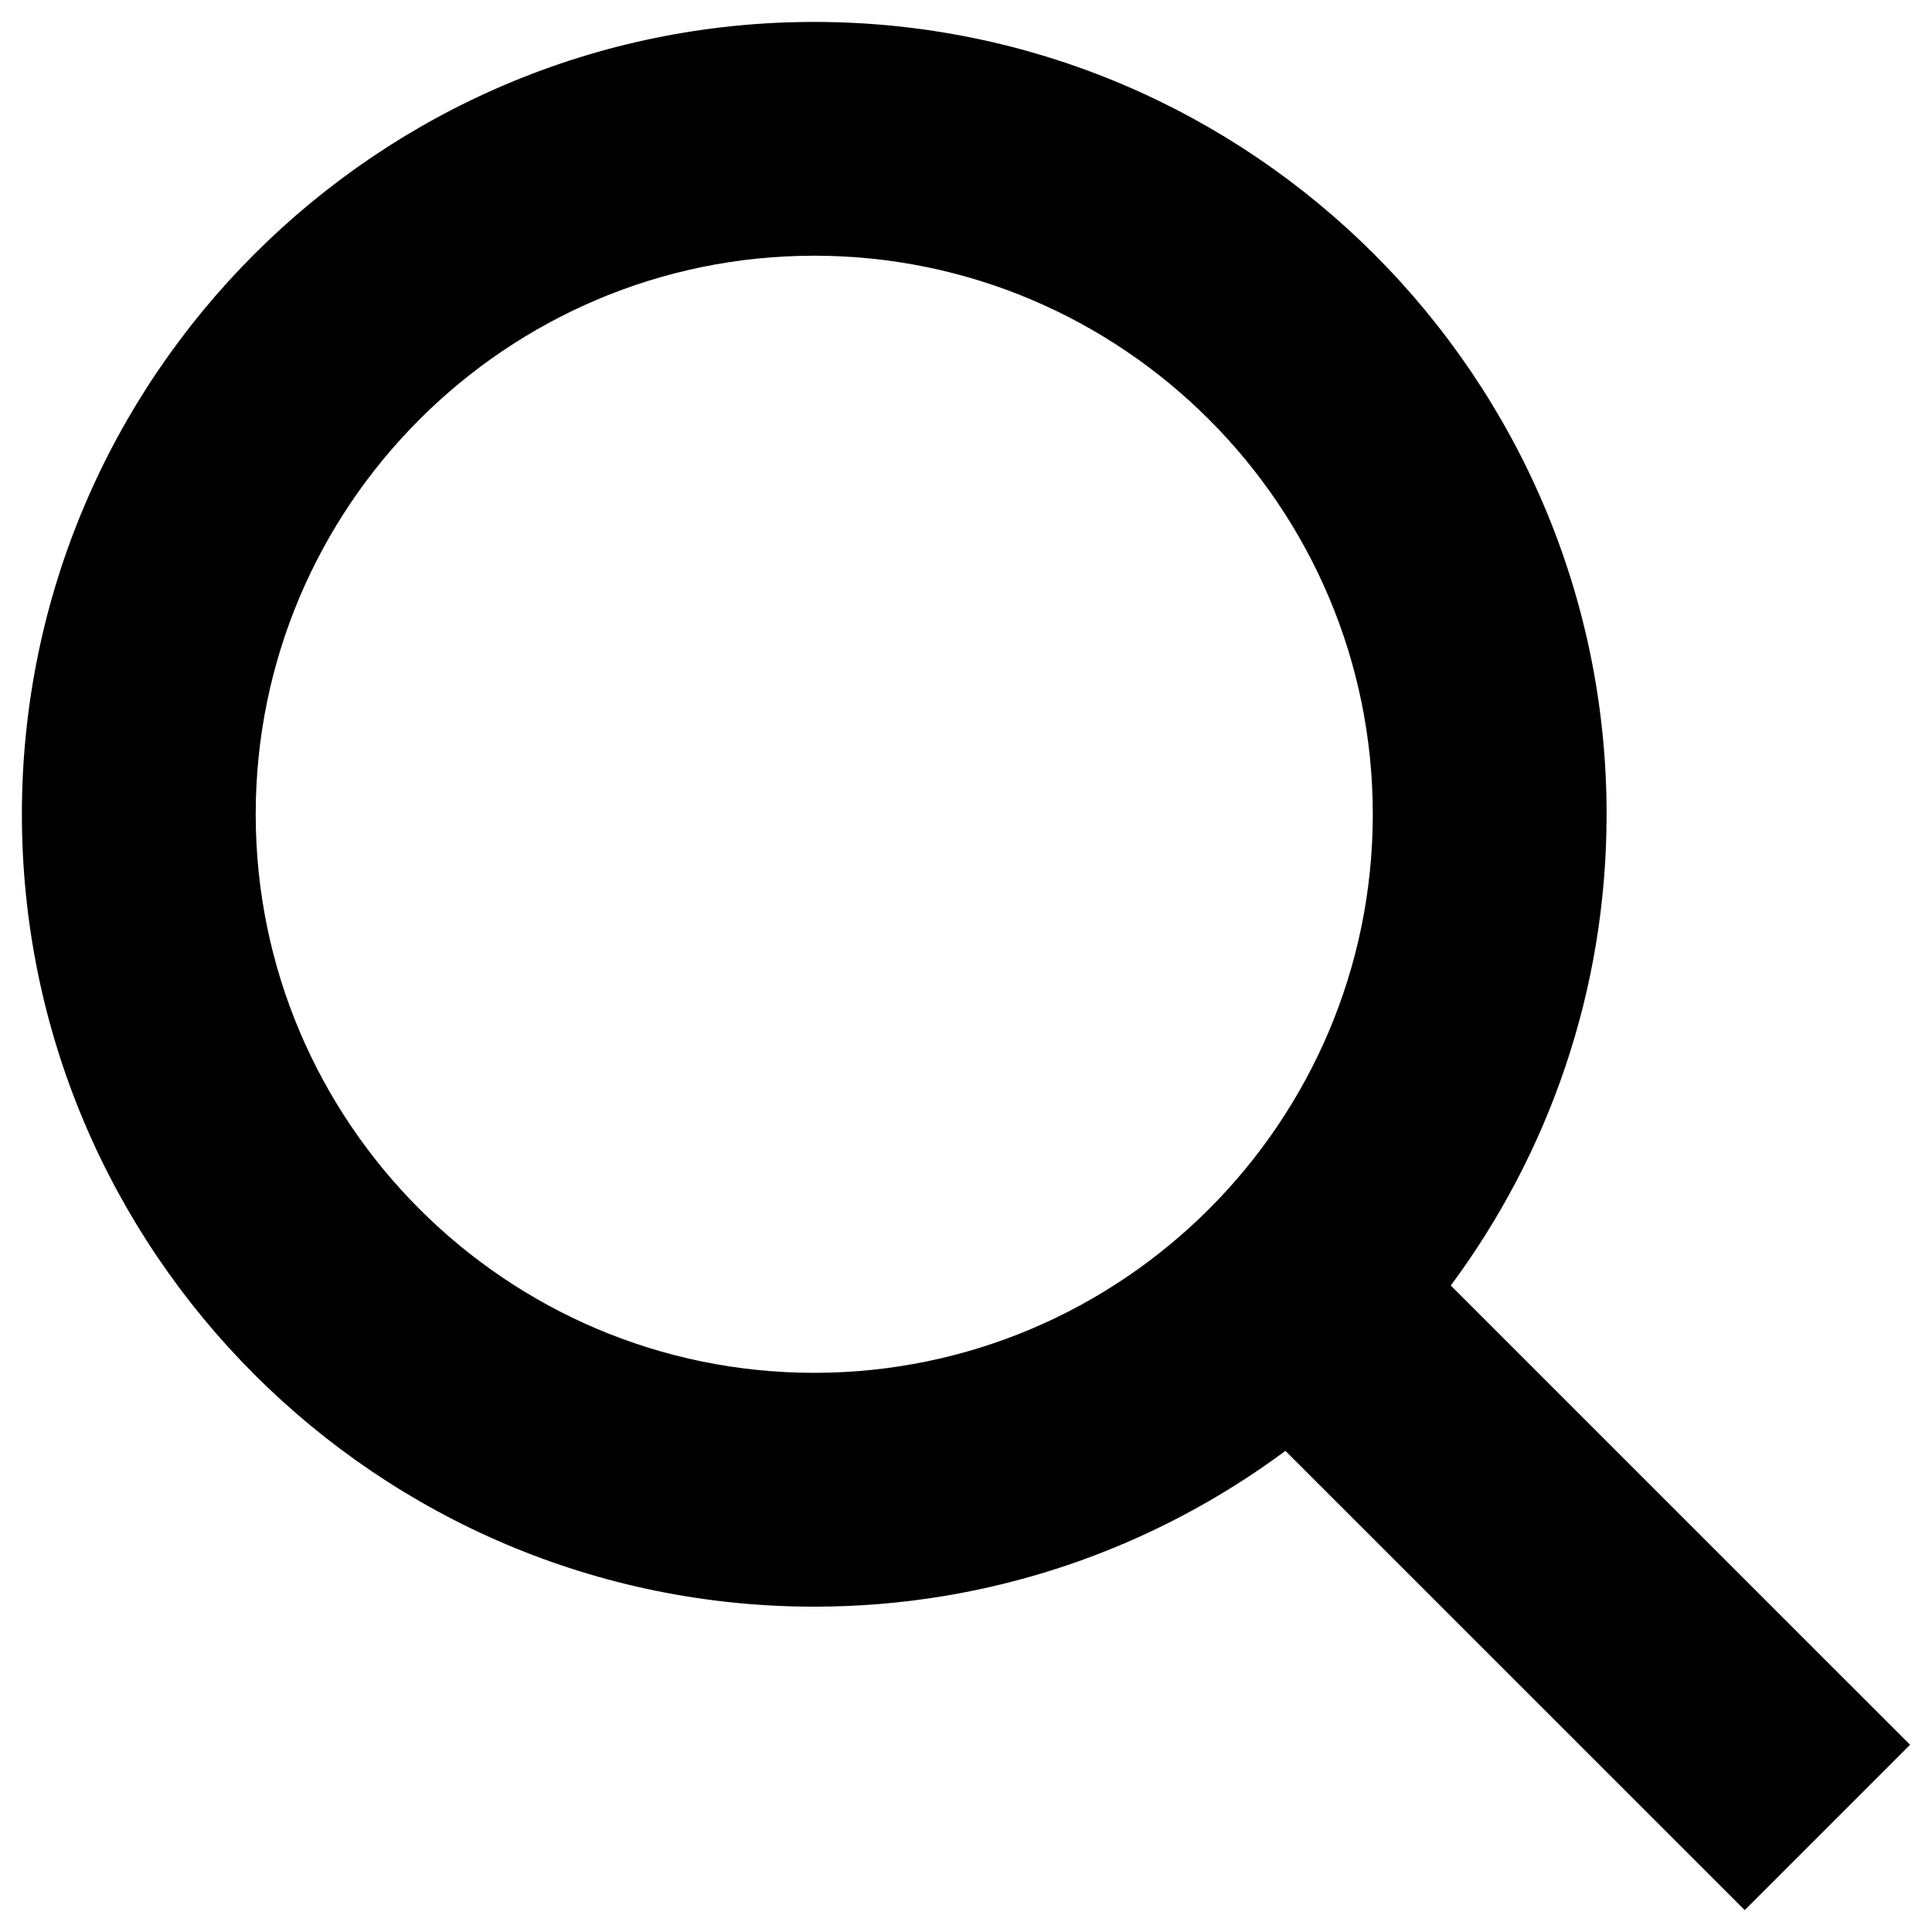
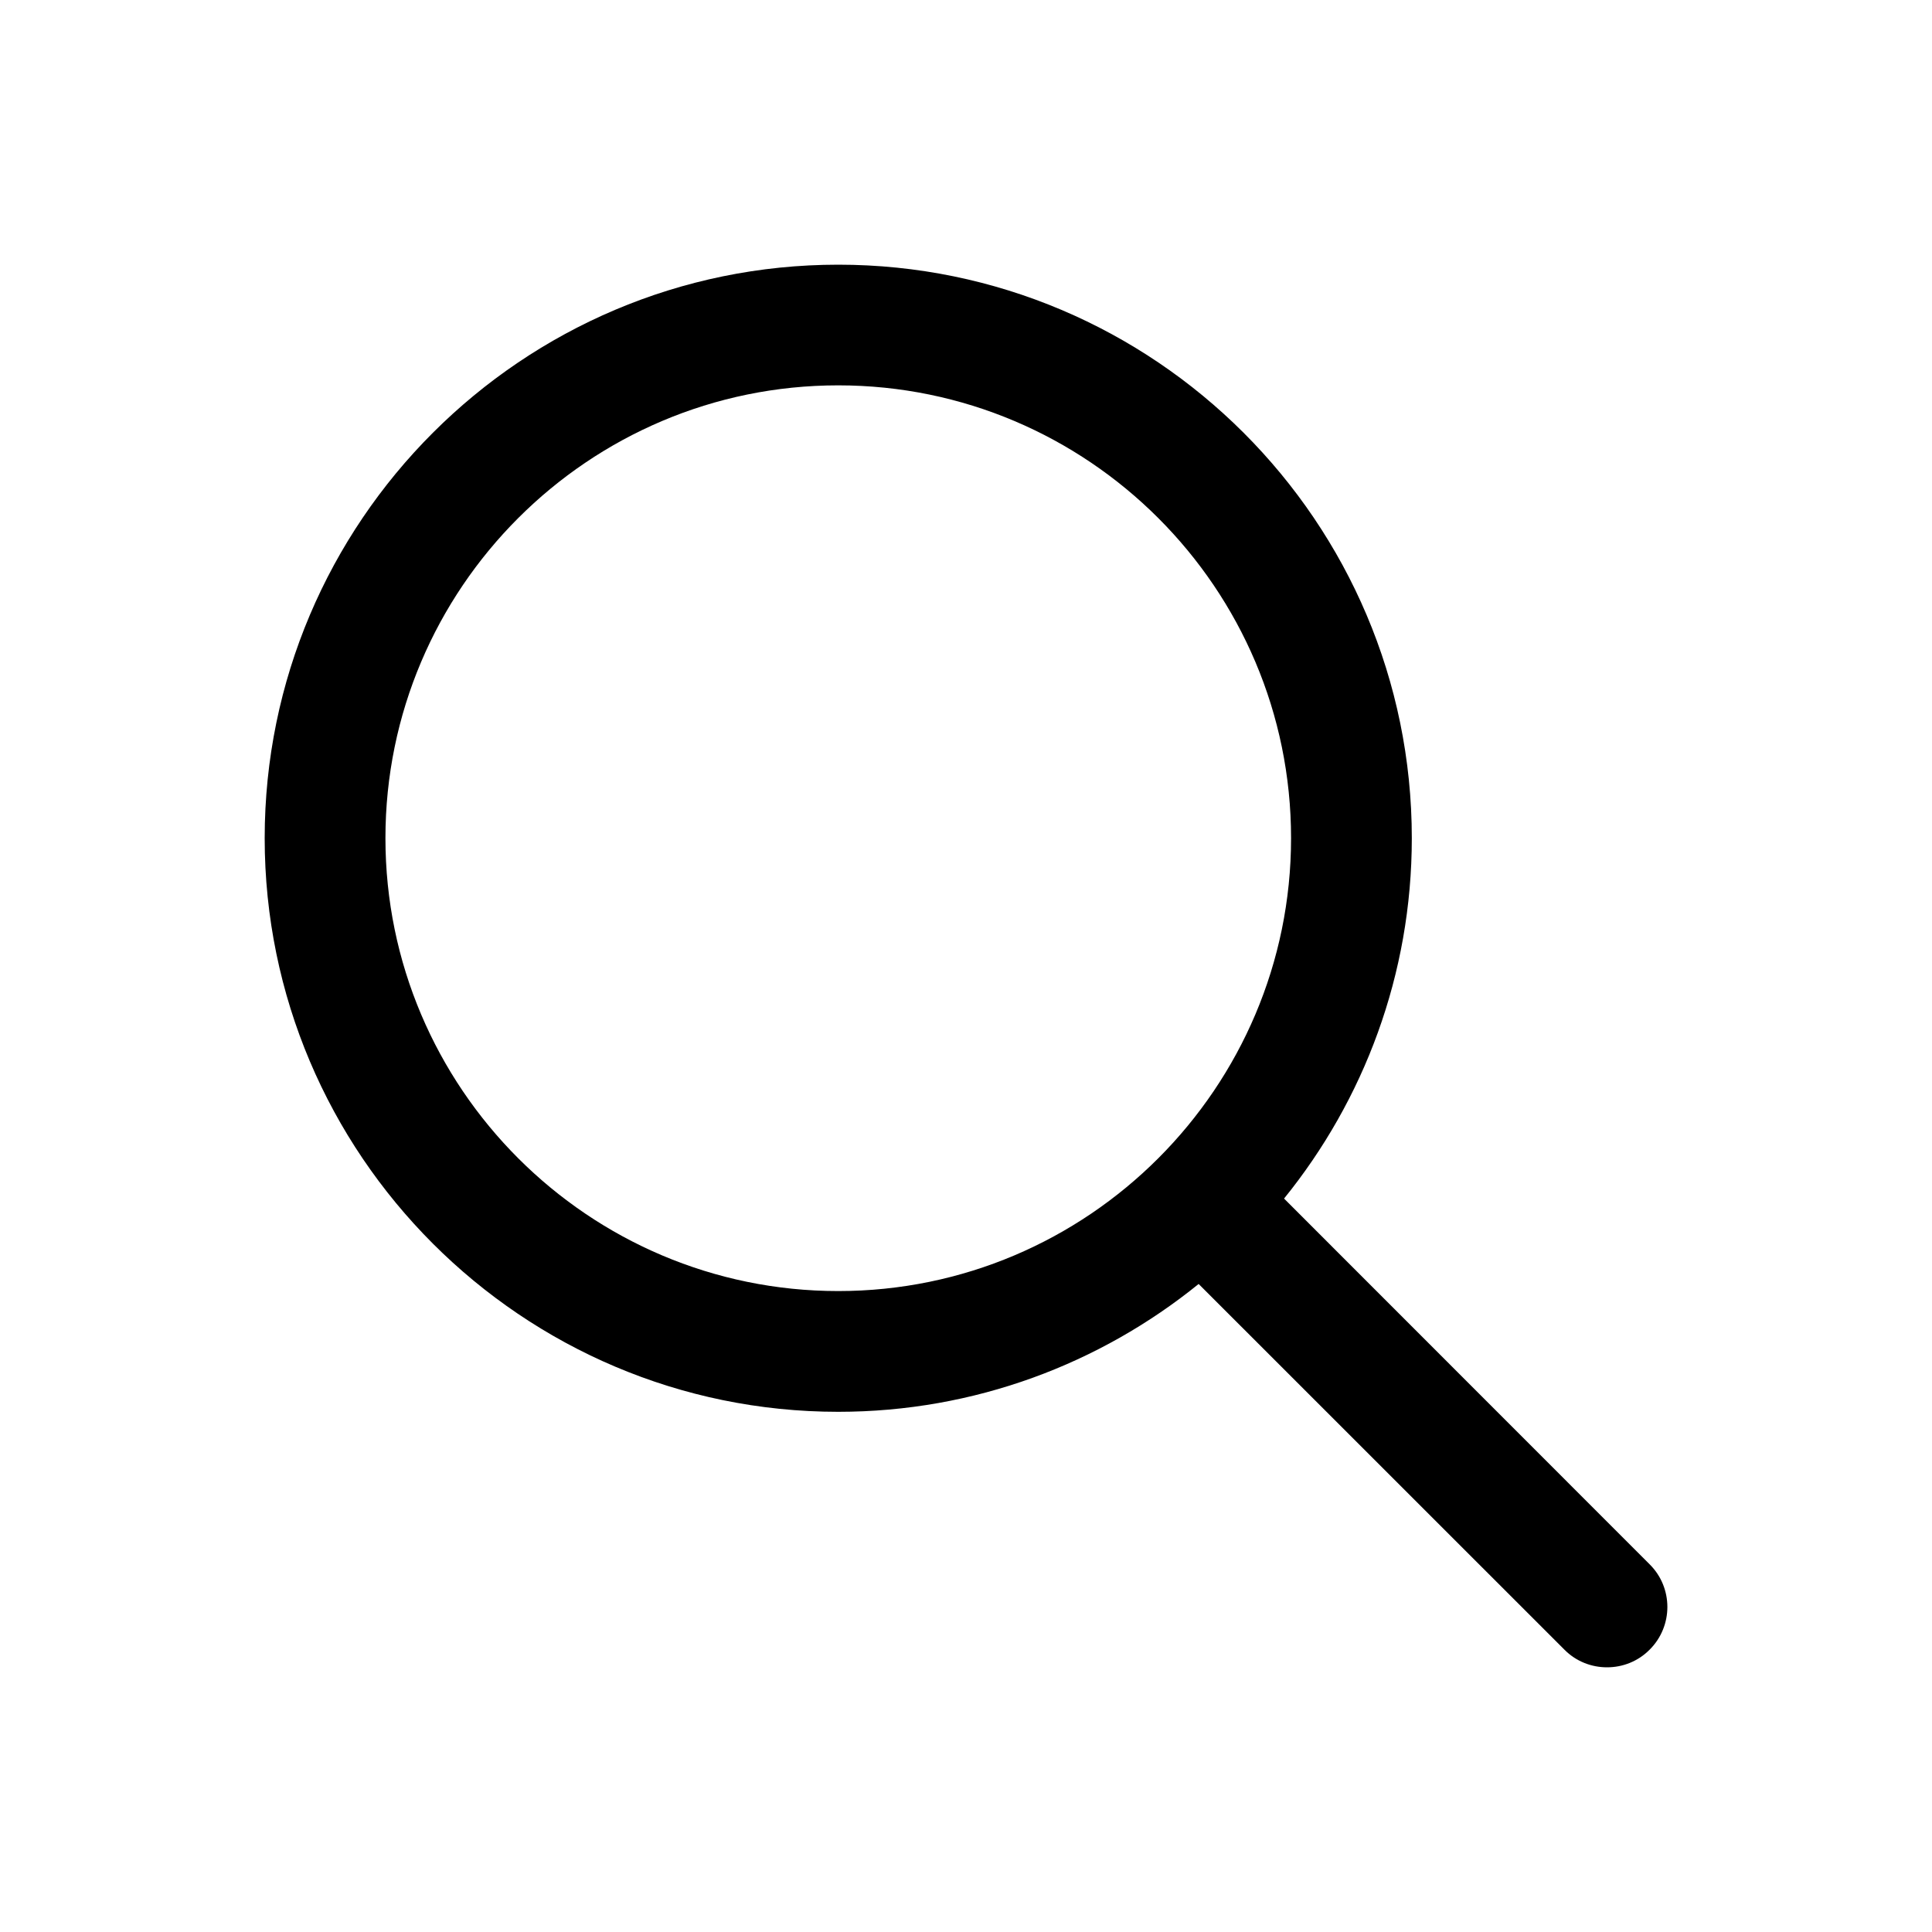
- <svg xmlns="http://www.w3.org/2000/svg" width="54" height="54" viewBox="0 0 54 54" fill="none">
-   <path d="M53.387 48.766L40.55 35.93C43.284 32.246 44.905 27.688 44.905 22.759C44.905 10.548 34.968 0.613 22.756 0.613C10.546 0.613 0.612 10.547 0.612 22.759C0.612 34.971 10.546 44.907 22.756 44.907C27.685 44.907 32.244 43.287 35.928 40.552L48.765 53.388L53.387 48.766ZM7.147 22.758C7.147 14.151 14.149 7.147 22.756 7.147C31.366 7.147 38.37 14.15 38.37 22.758C38.37 31.367 31.366 38.371 22.756 38.371C14.149 38.371 7.147 31.367 7.147 22.758Z" fill="black" />
+ <svg xmlns="http://www.w3.org/2000/svg" width="24" height="24" viewBox="0 0 24 24" fill="none">
+   <path d="M4.788 10.412C4.788 7.309 7.311 4.787 10.413 4.787C13.515 4.787 16.038 7.309 16.038 10.412C16.038 13.514 13.515 16.038 10.413 16.038C7.311 16.038 4.788 13.514 4.788 10.412ZM20.493 19.433L15.951 14.889C16.942 13.665 17.538 12.107 17.538 10.412C17.538 6.482 14.342 3.288 10.413 3.288C6.484 3.288 3.288 6.482 3.288 10.412C3.288 14.341 6.484 17.538 10.413 17.538C12.107 17.538 13.666 16.941 14.89 15.95L19.433 20.492C19.579 20.64 19.771 20.712 19.963 20.712C20.155 20.712 20.347 20.64 20.493 20.492C20.786 20.2 20.786 19.724 20.493 19.433Z" fill="black" />
</svg>
